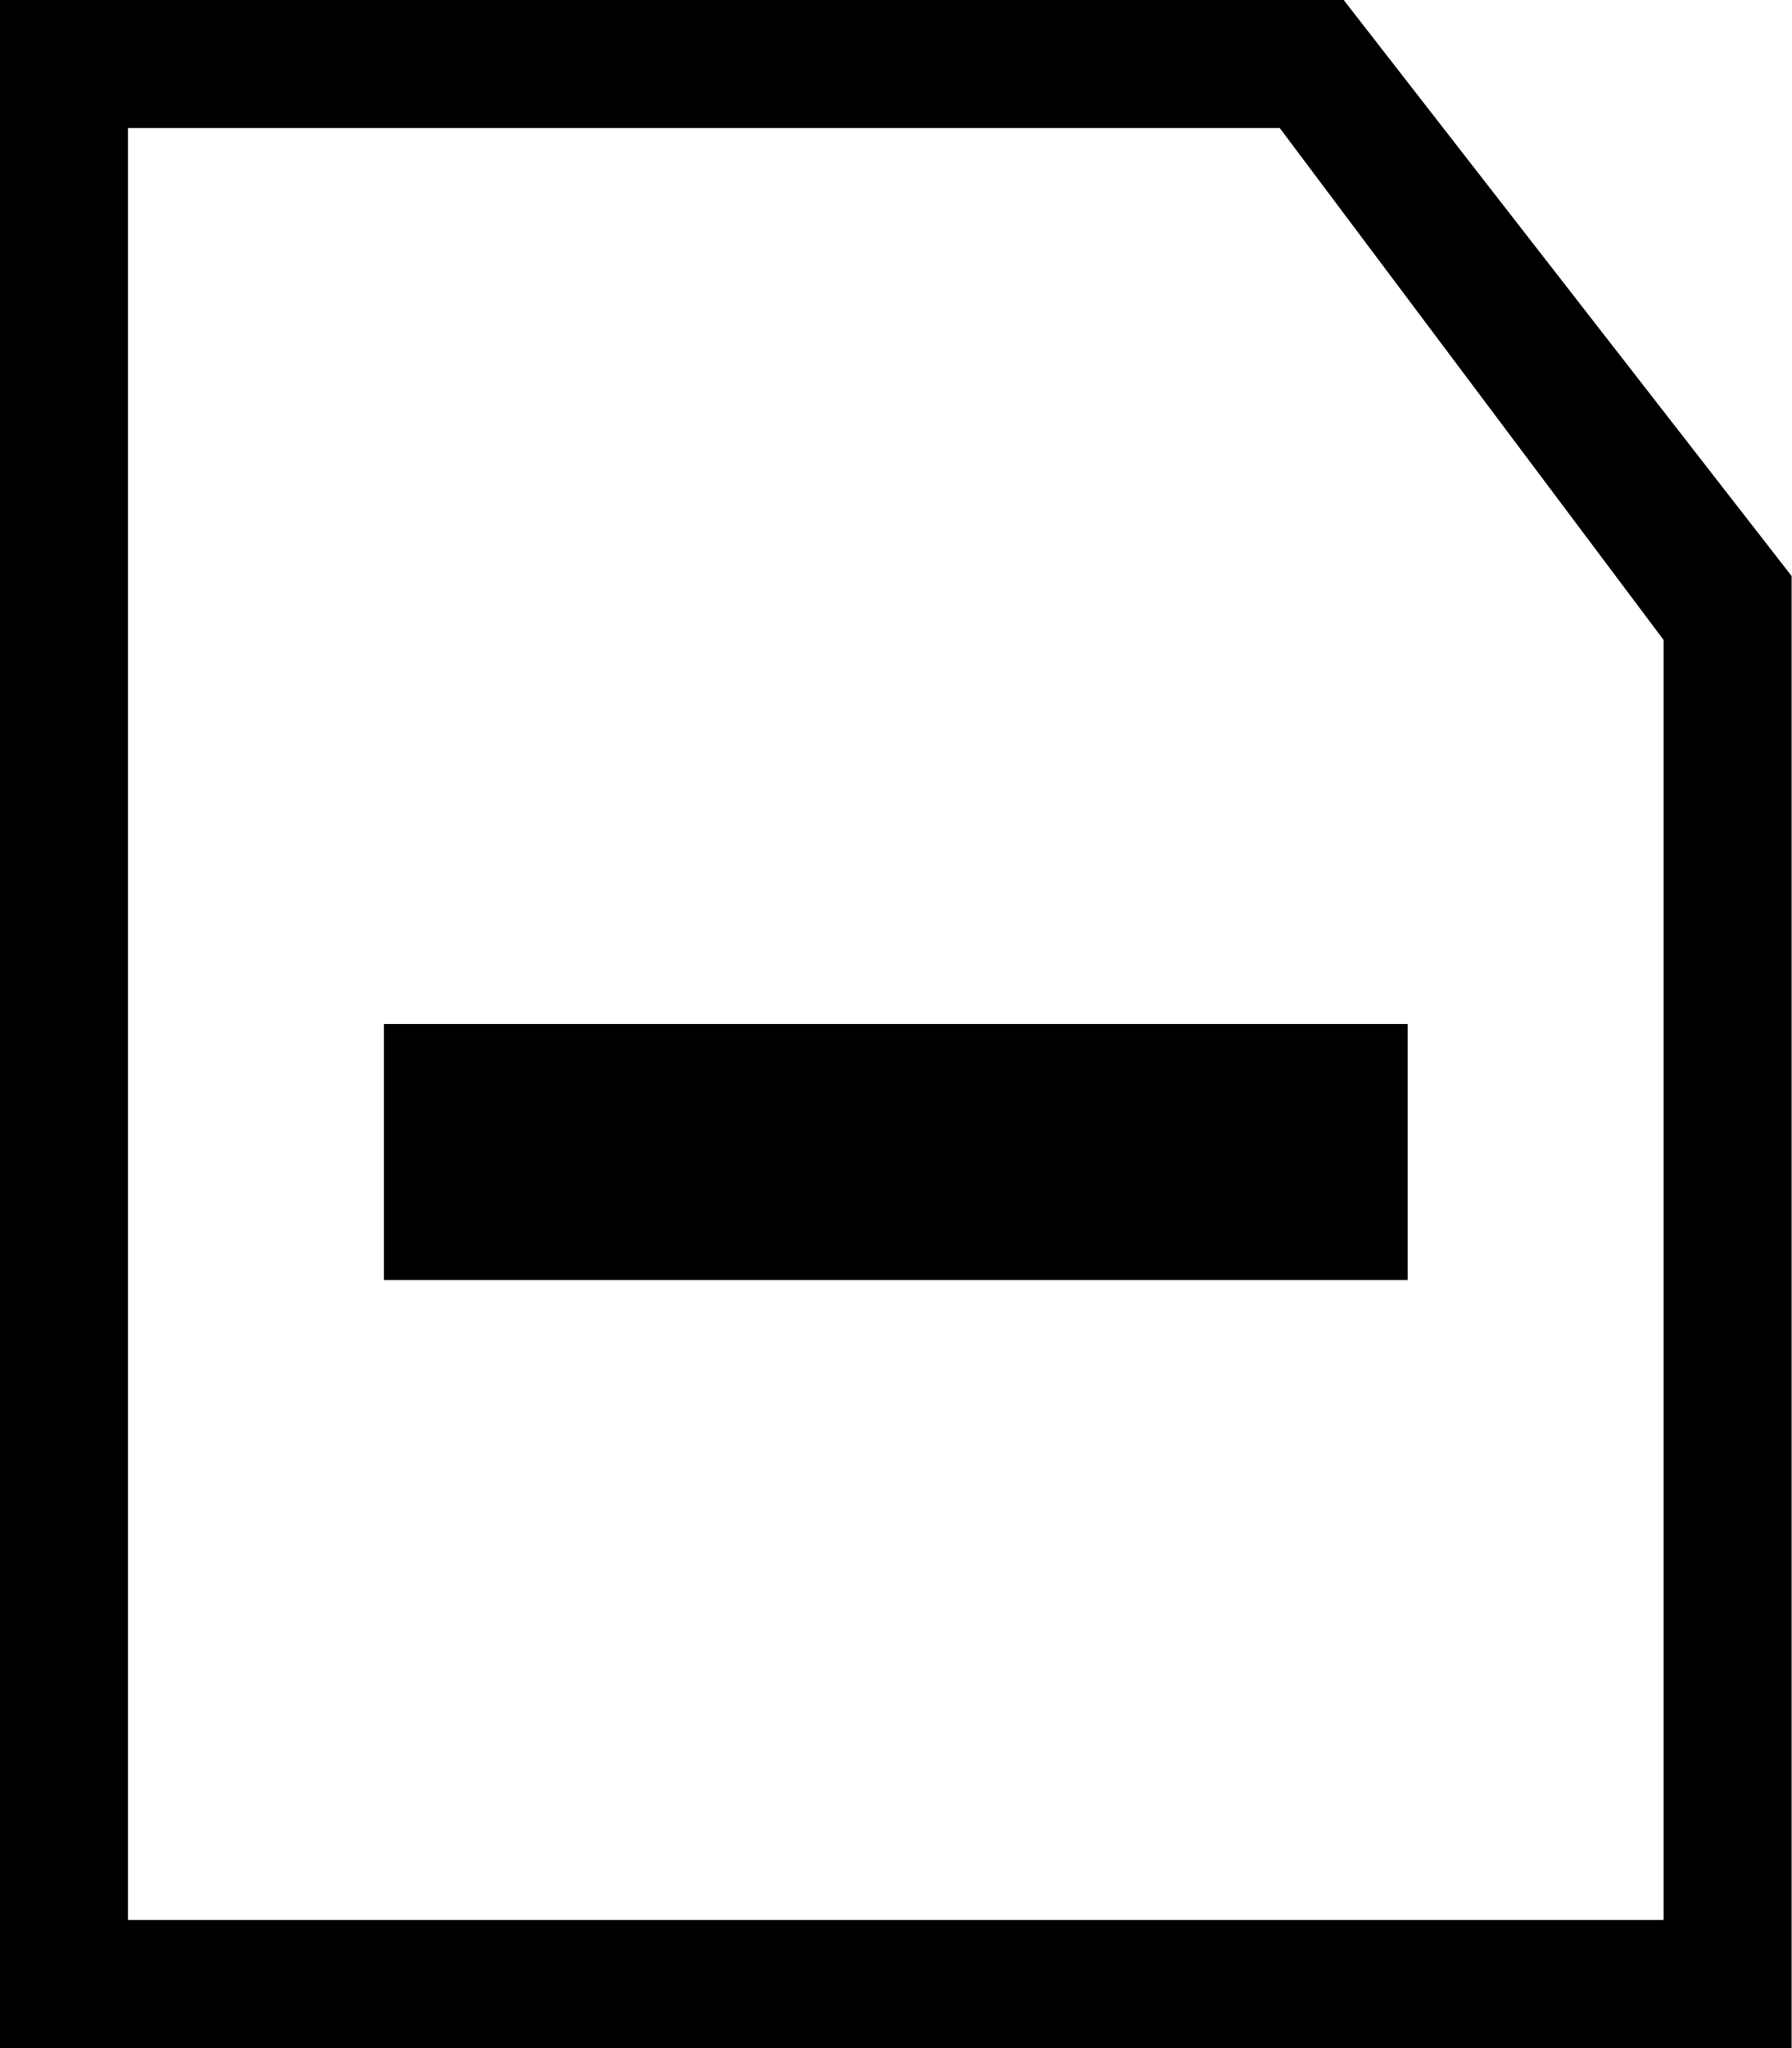
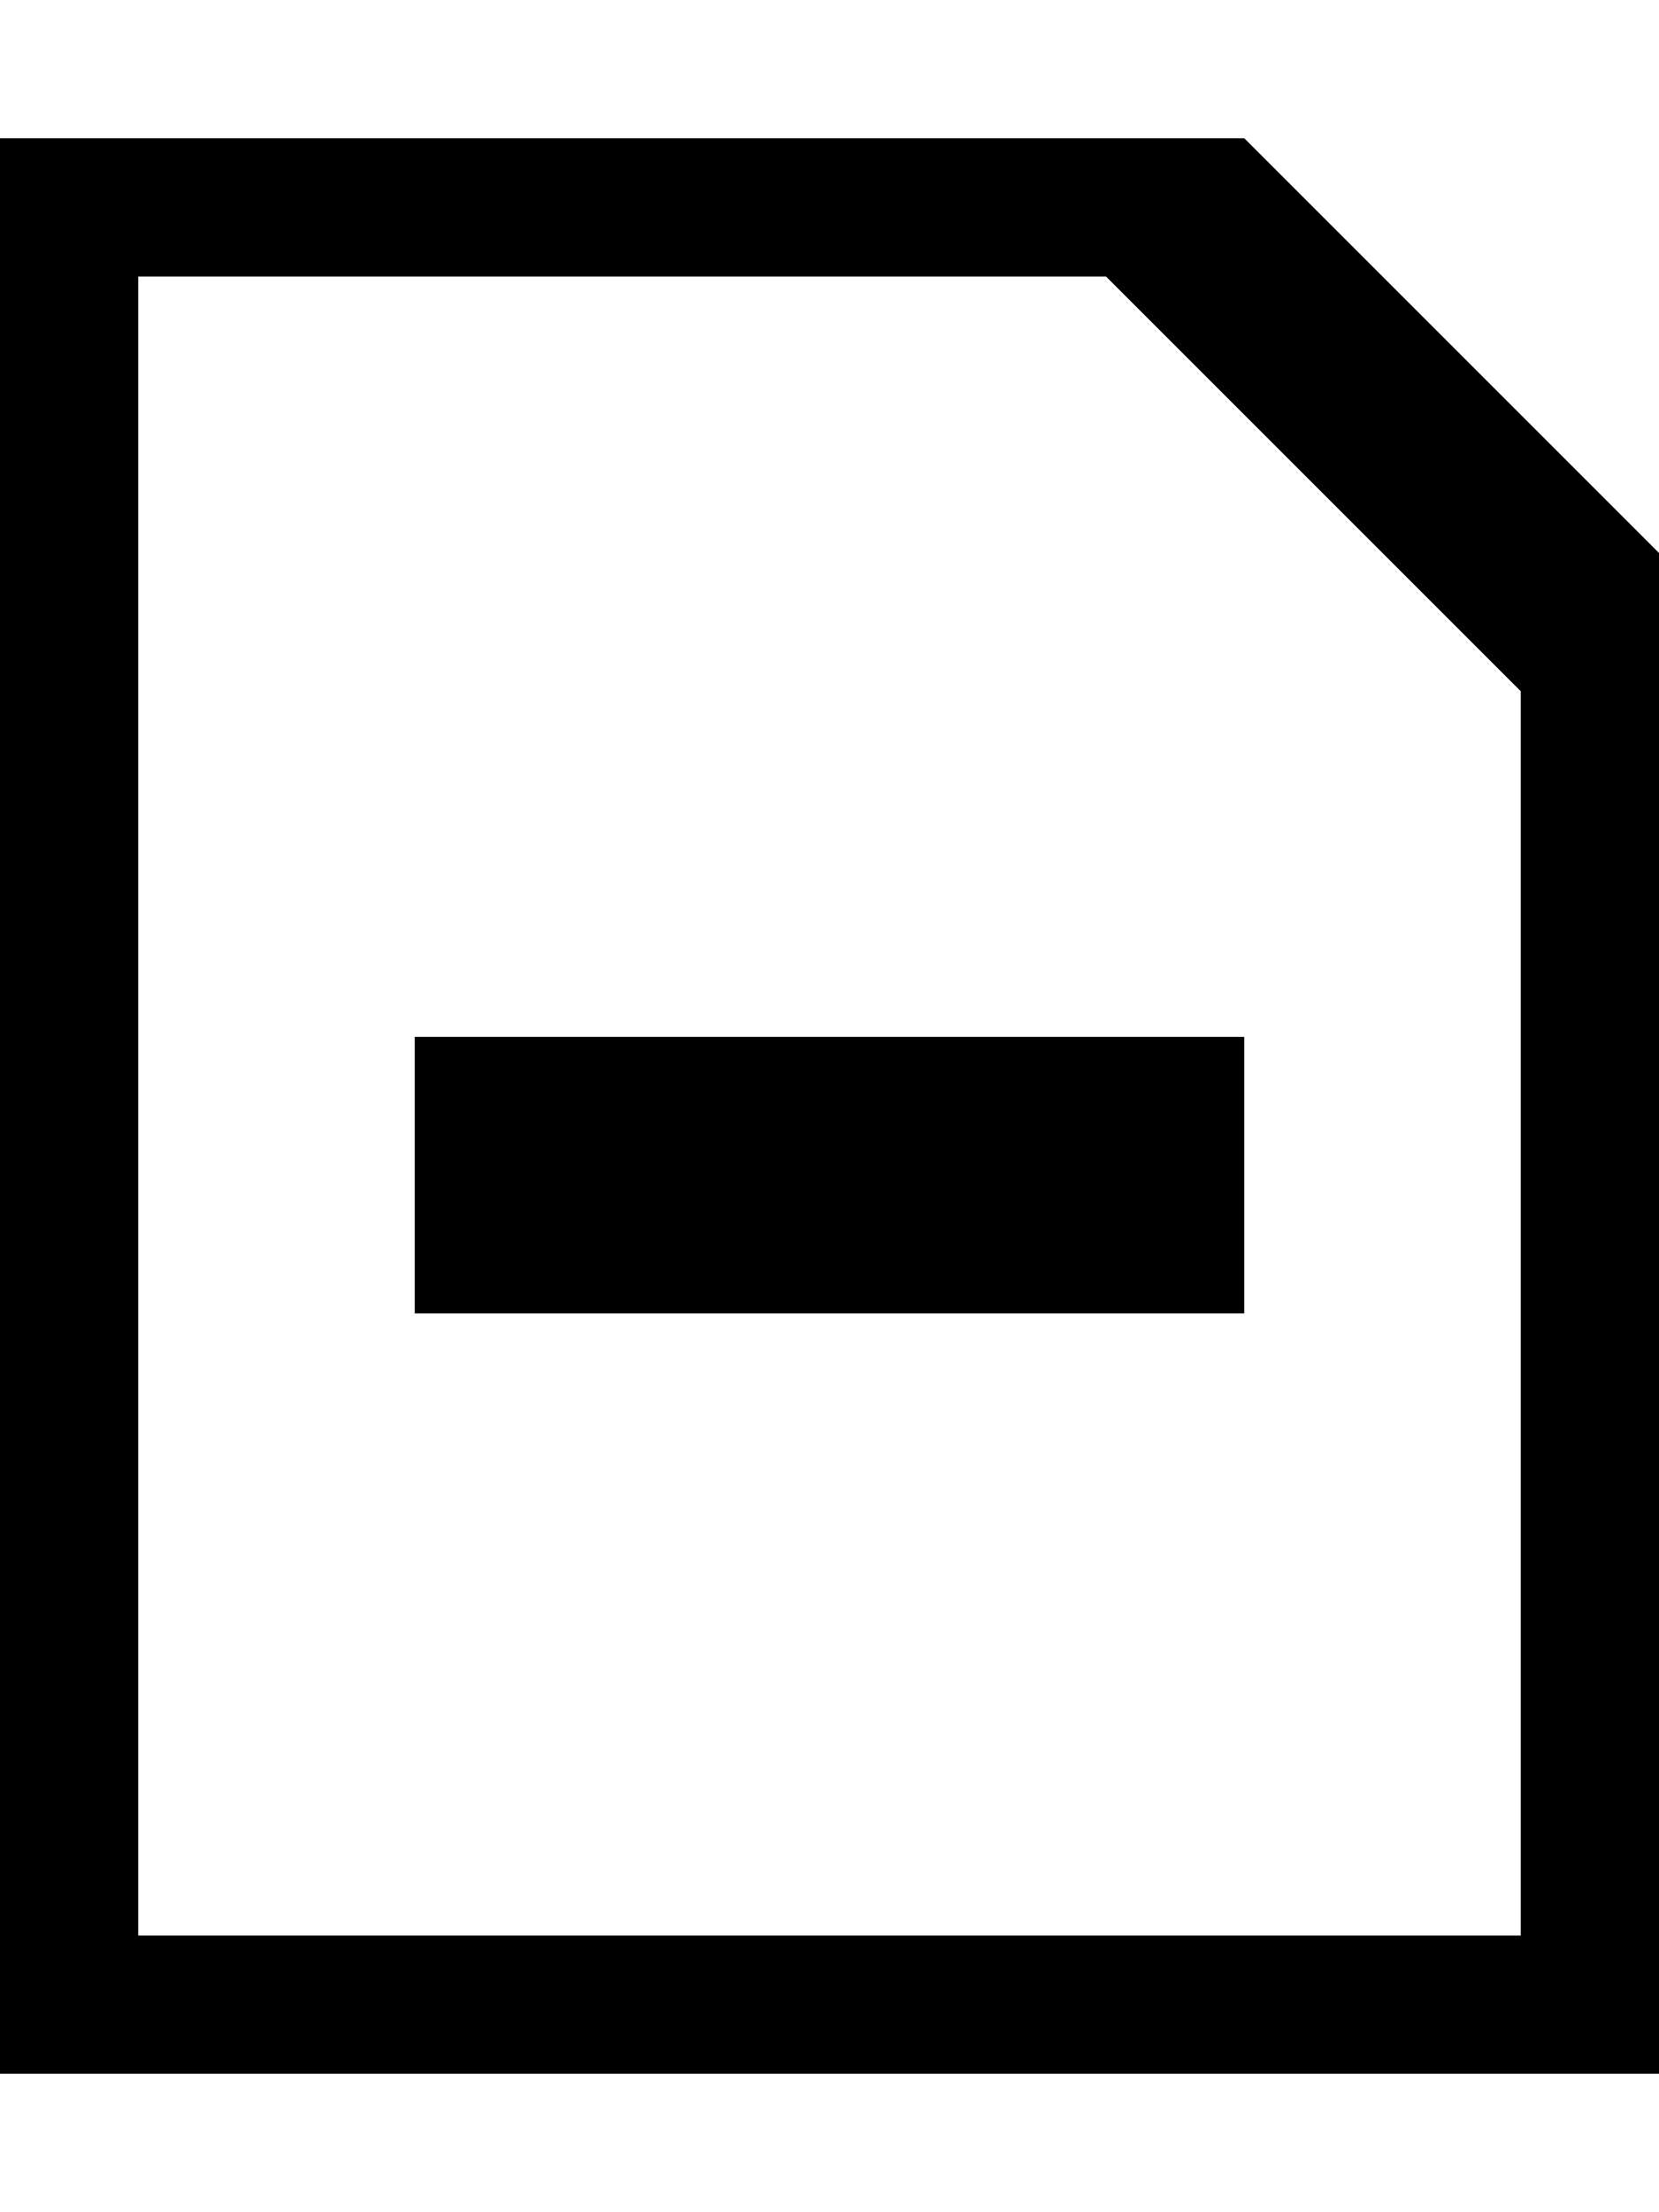
- <svg xmlns="http://www.w3.org/2000/svg" version="1.1" id="Layer_1" x="0px" y="0px" width="896px" height="1024px" viewBox="0 0 896 1024" enable-background="new 0 0 896 1024" xml:space="preserve">
-   <path d="M64,64v896h768V320L640,64H64z M896,1024H0V0h672l224,288V1024z M704,640H192V512h512V640z" />
+ <svg xmlns="http://www.w3.org/2000/svg" version="1.1" id="Layer_1" x="0px" y="0px" width="768px" height="1024px" viewBox="0 0 768 1024" enable-background="new 0 0 768 1024" xml:space="preserve">
+   <path d="M768,256L576,64H0v896h768V256z M704,320v576H64V128h448L704,320z M576,608H192V480h384V608z" />
</svg>
